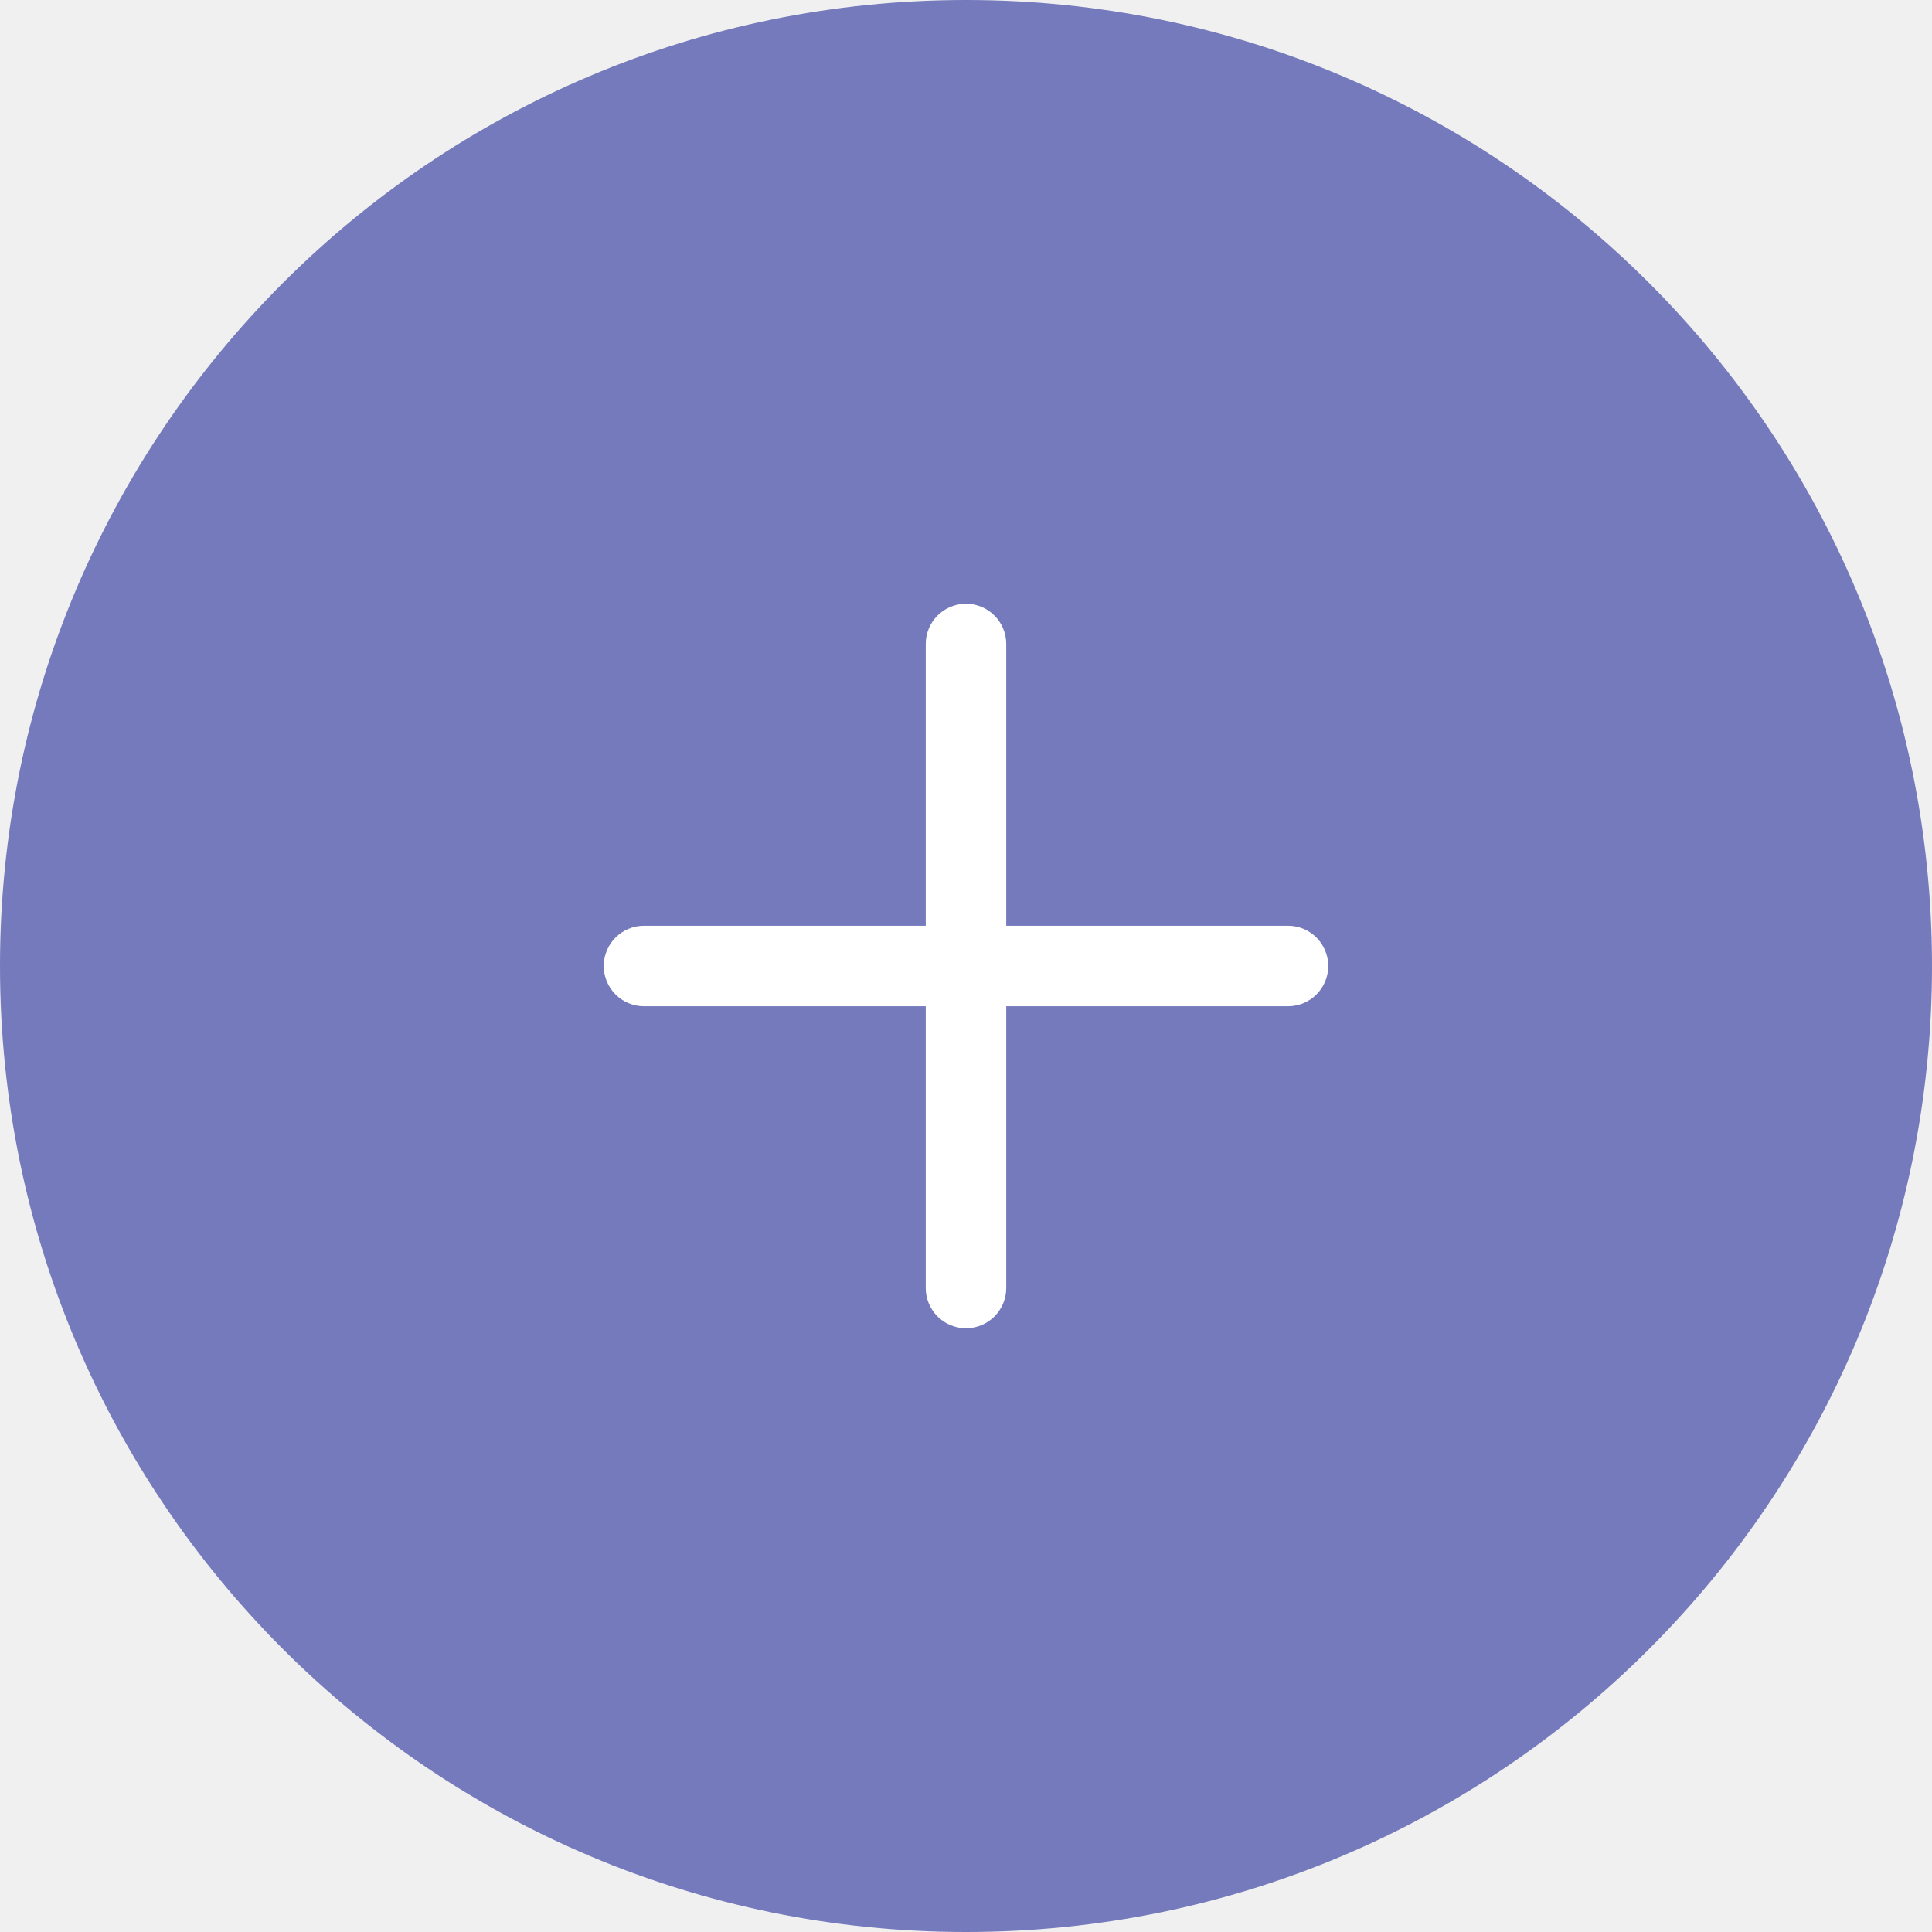
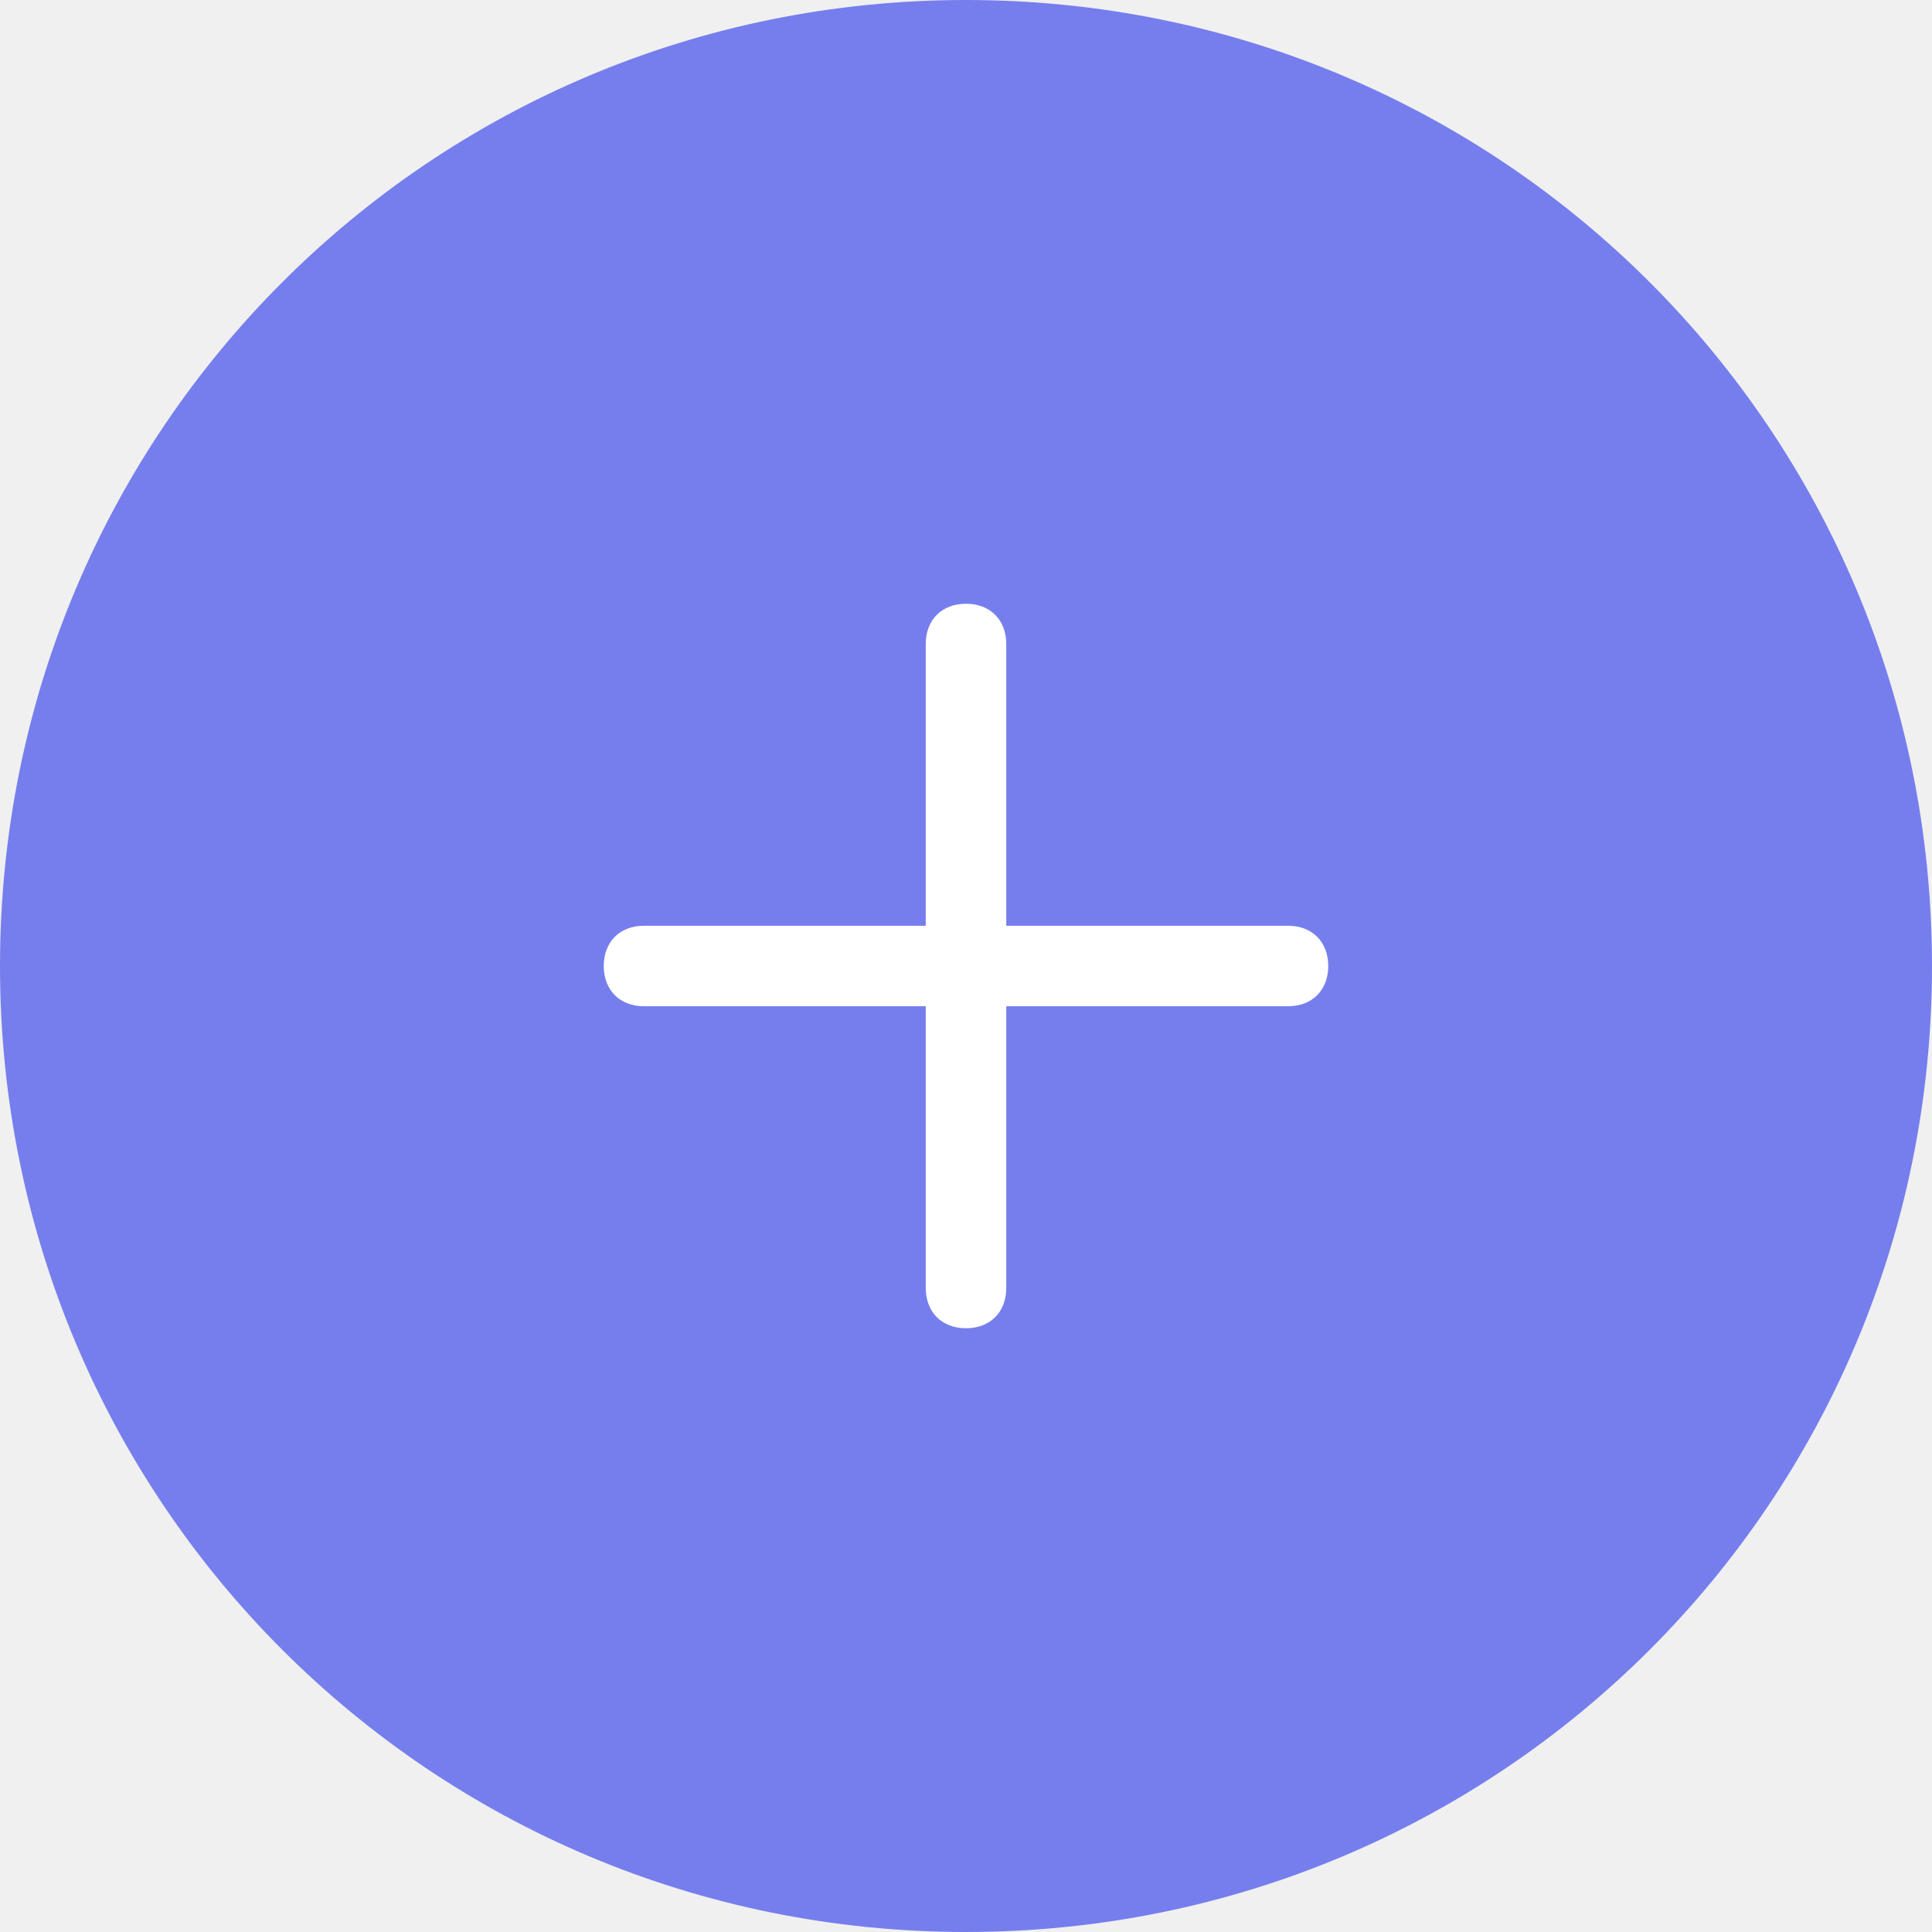
- <svg xmlns="http://www.w3.org/2000/svg" id="Capa_1" data-name="Capa 1" viewBox="0 0 48 48">
-   <defs>
-     <style>.cls-1{fill:#747abb;fill-rule:evenodd;}.cls-2{fill:#fff;}</style>
-   </defs>
-   <path class="cls-1" d="M24,48A24,24,0,1,0,0,24,24,24,0,0,0,24,48Z" />
-   <path class="cls-2" d="M15,24a1,1,0,0,1,1-1h7V16a1,1,0,0,1,2,0v7h7a1,1,0,0,1,0,2H25v7a1,1,0,0,1-2,0V25H16A1,1,0,0,1,15,24Z" />
+ <svg xmlns="http://www.w3.org/2000/svg" version="1.1" id="Capa_1" x="0px" y="0px" viewBox="0 0 48 48" style="enable-background:new 0 0 48 48;" xml:space="preserve">
+   <style type="text/css">
+ 	.st0{fill-rule:evenodd;clip-rule:evenodd;fill:#767EED;}
+ 	.st1{fill:#FFFFFF;}
+ </style>
+   <path class="st0" d="M24,48c13.3,0,24-10.7,24-24S37.3,0,24,0S0,10.7,0,24S10.7,48,24,48z" />
+   <path class="st1" d="M15,24c0-0.6,0.4-1,1-1h7v-7c0-0.6,0.4-1,1-1s1,0.4,1,1v7h7c0.6,0,1,0.4,1,1s-0.4,1-1,1h-7v7c0,0.6-0.4,1-1,1  s-1-0.4-1-1v-7h-7C15.4,25,15,24.6,15,24z" />
</svg>
